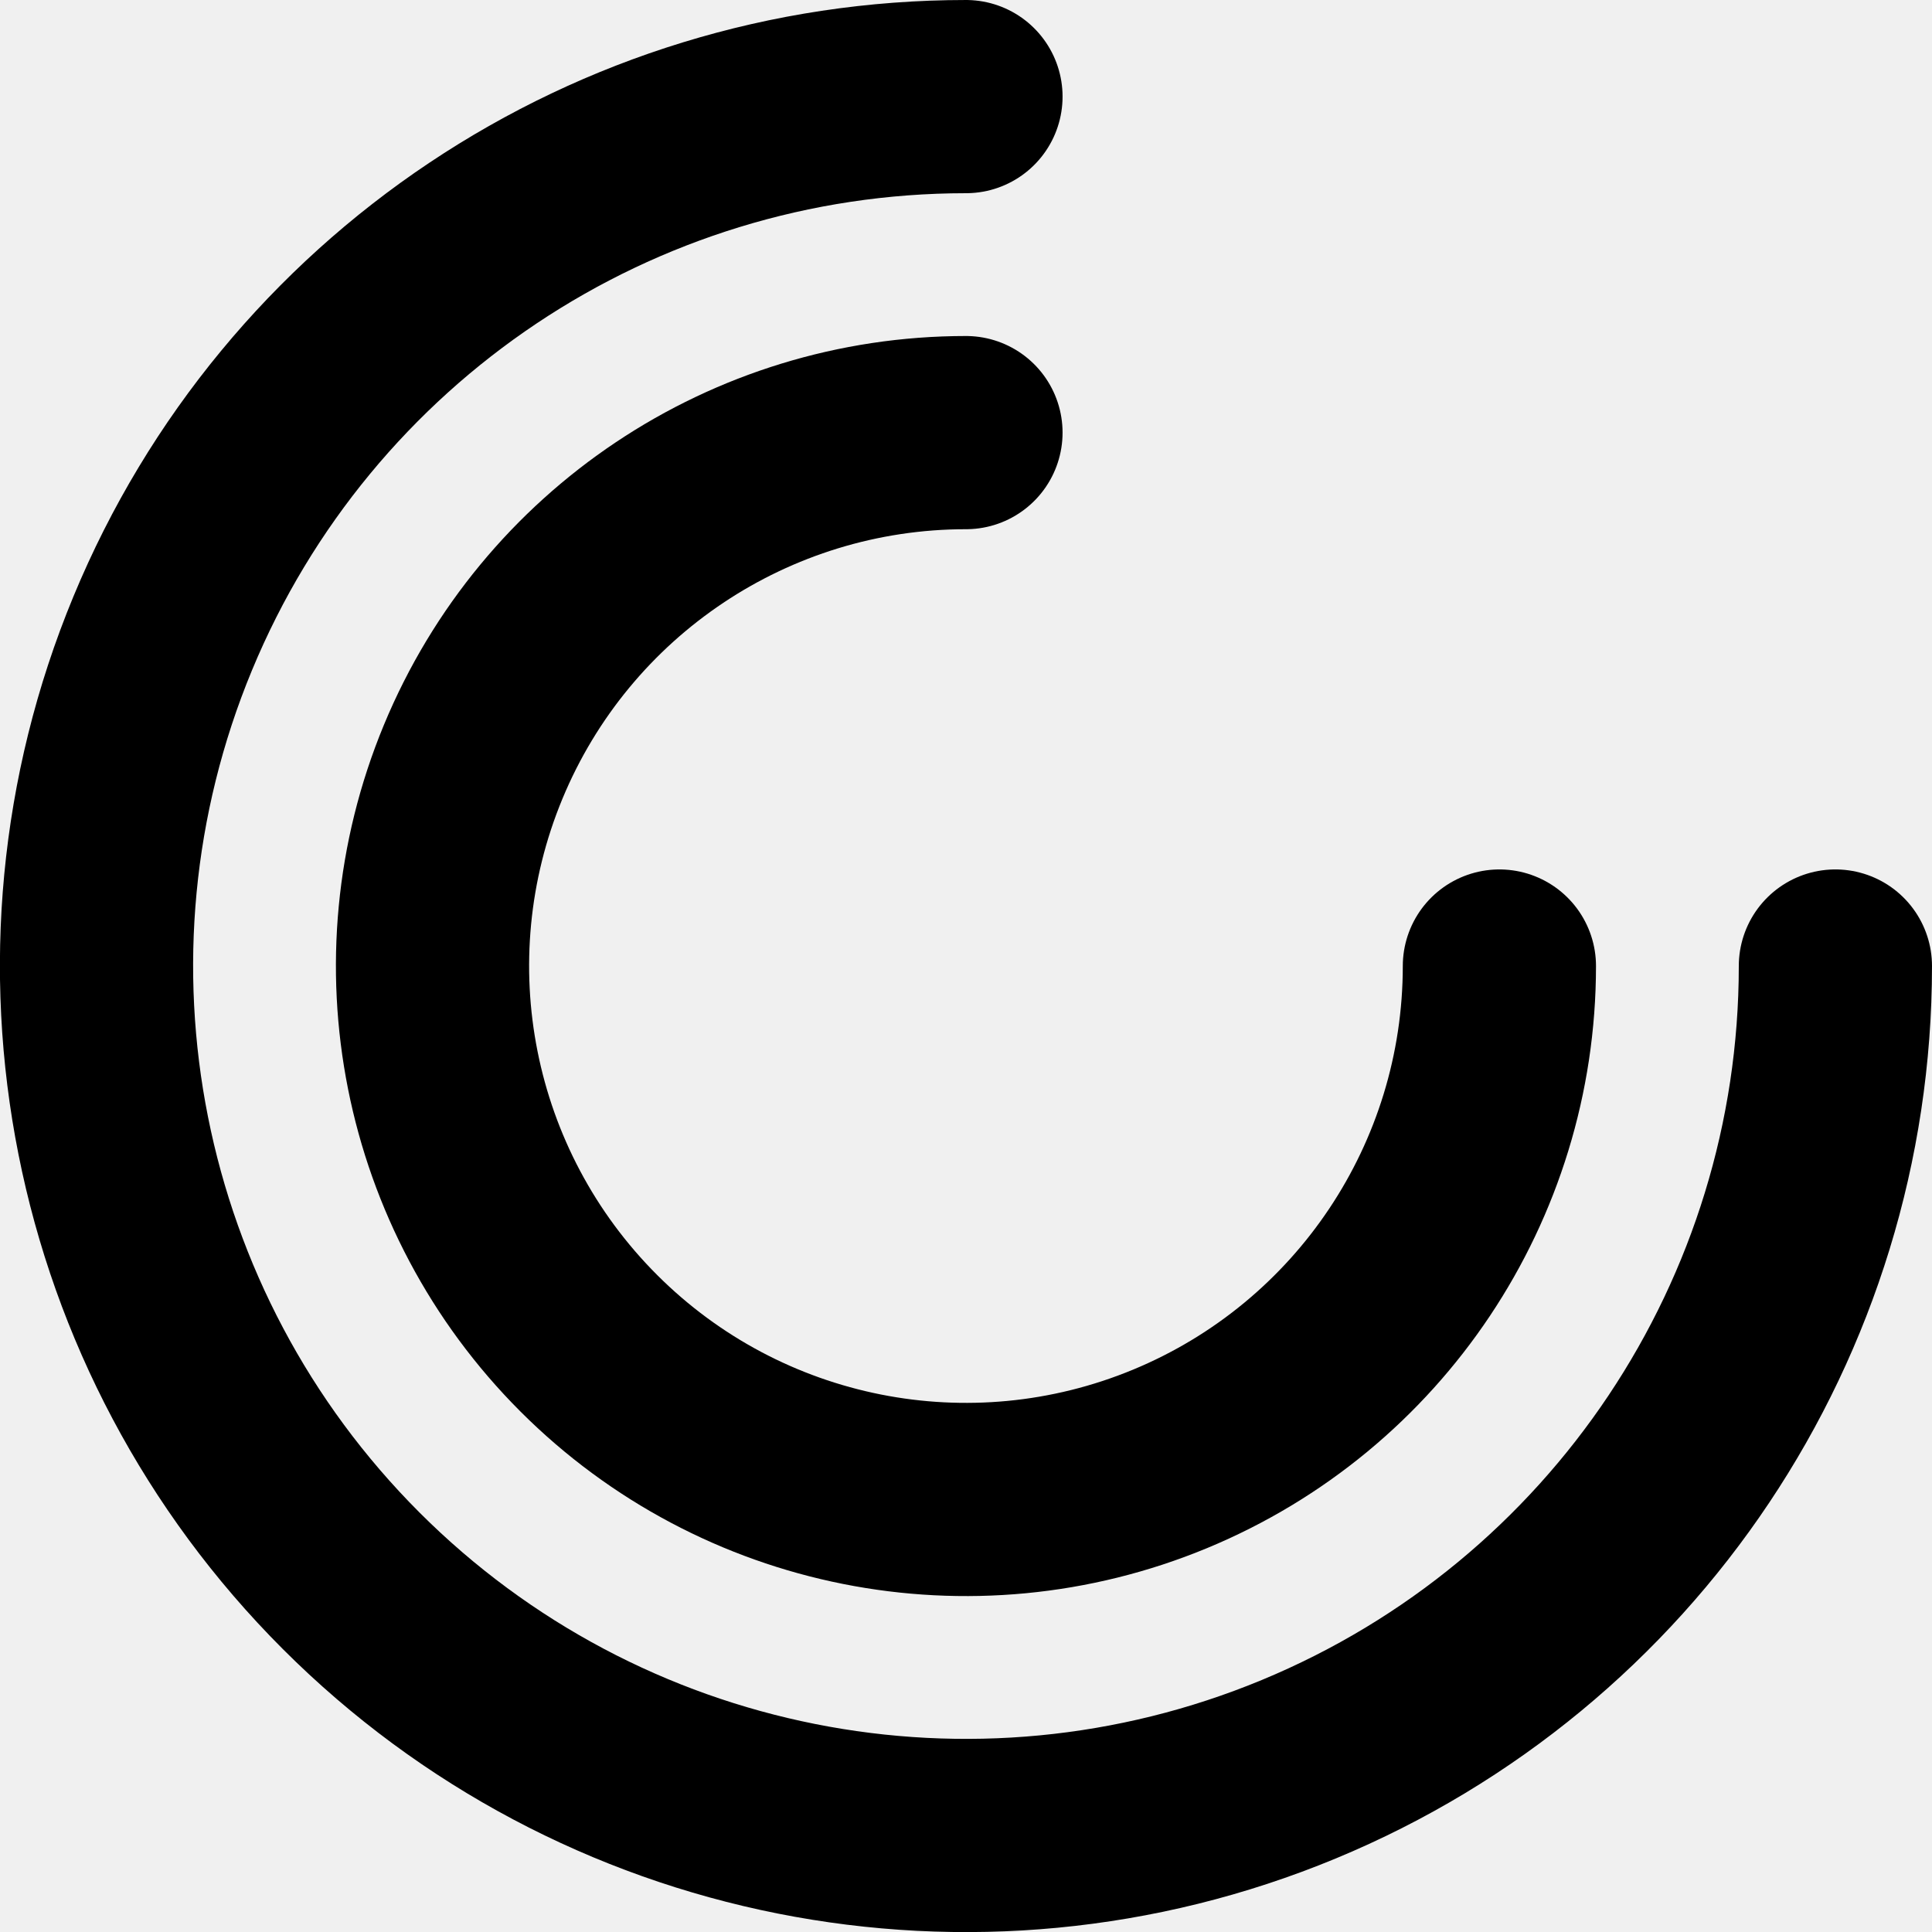
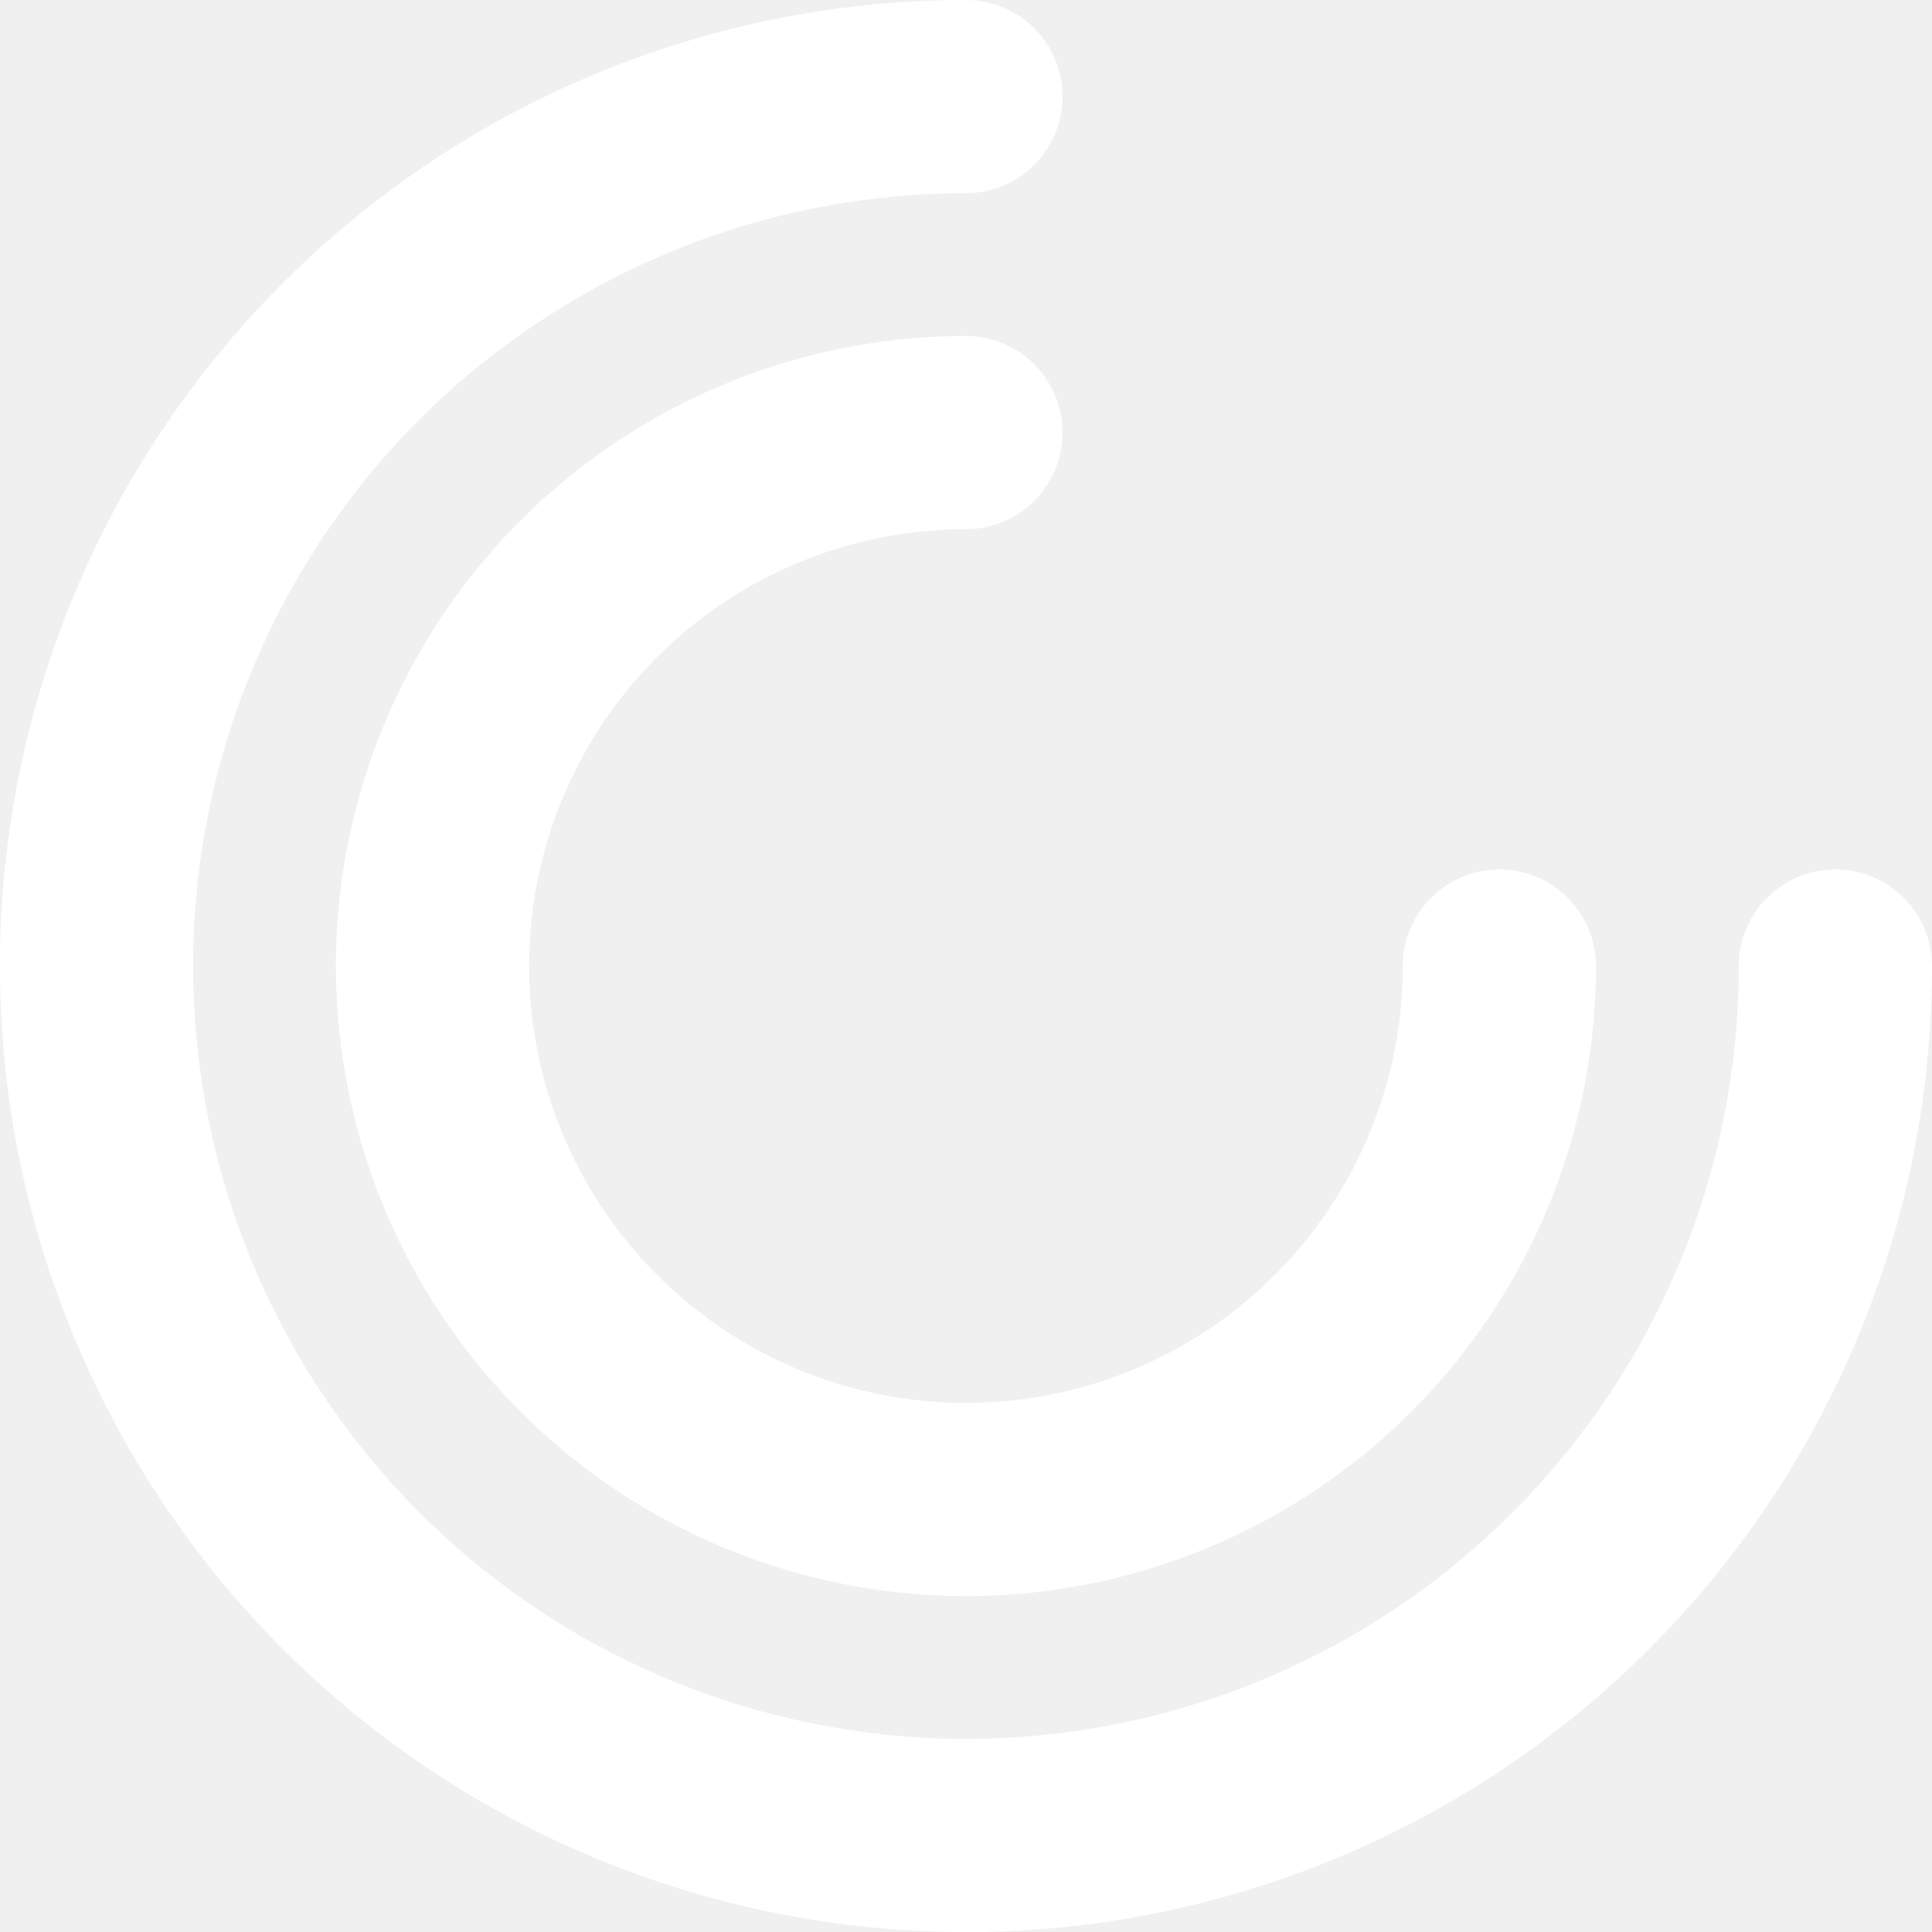
<svg xmlns="http://www.w3.org/2000/svg" viewBox="0 0 304.271 304.271">
-   <g fill="none" stroke="#000" stroke-width="30.427" stroke-linecap="round" stroke-linejoin="round">
+   <g fill="none" stroke="#fff" stroke-width="30.427" stroke-linecap="round" stroke-linejoin="round">
    <path d="M236.14 152.141a84.01 84.01 0 0 1-51.861 77.616 84.01 84.01 0 0 1-91.554-18.212 84.01 84.01 0 0 1-18.21-91.553 84.01 84.01 0 0 1 77.615-51.86" paint-order="markers fill stroke" />
    <path d="M289.057 152.14a136.927 136.927 0 0 1-84.527 126.504 136.927 136.927 0 0 1-149.221-29.682A136.927 136.927 0 0 1 25.627 99.741 136.927 136.927 0 0 1 152.13 15.214" paint-order="markers fill stroke" />
  </g>
</svg>
